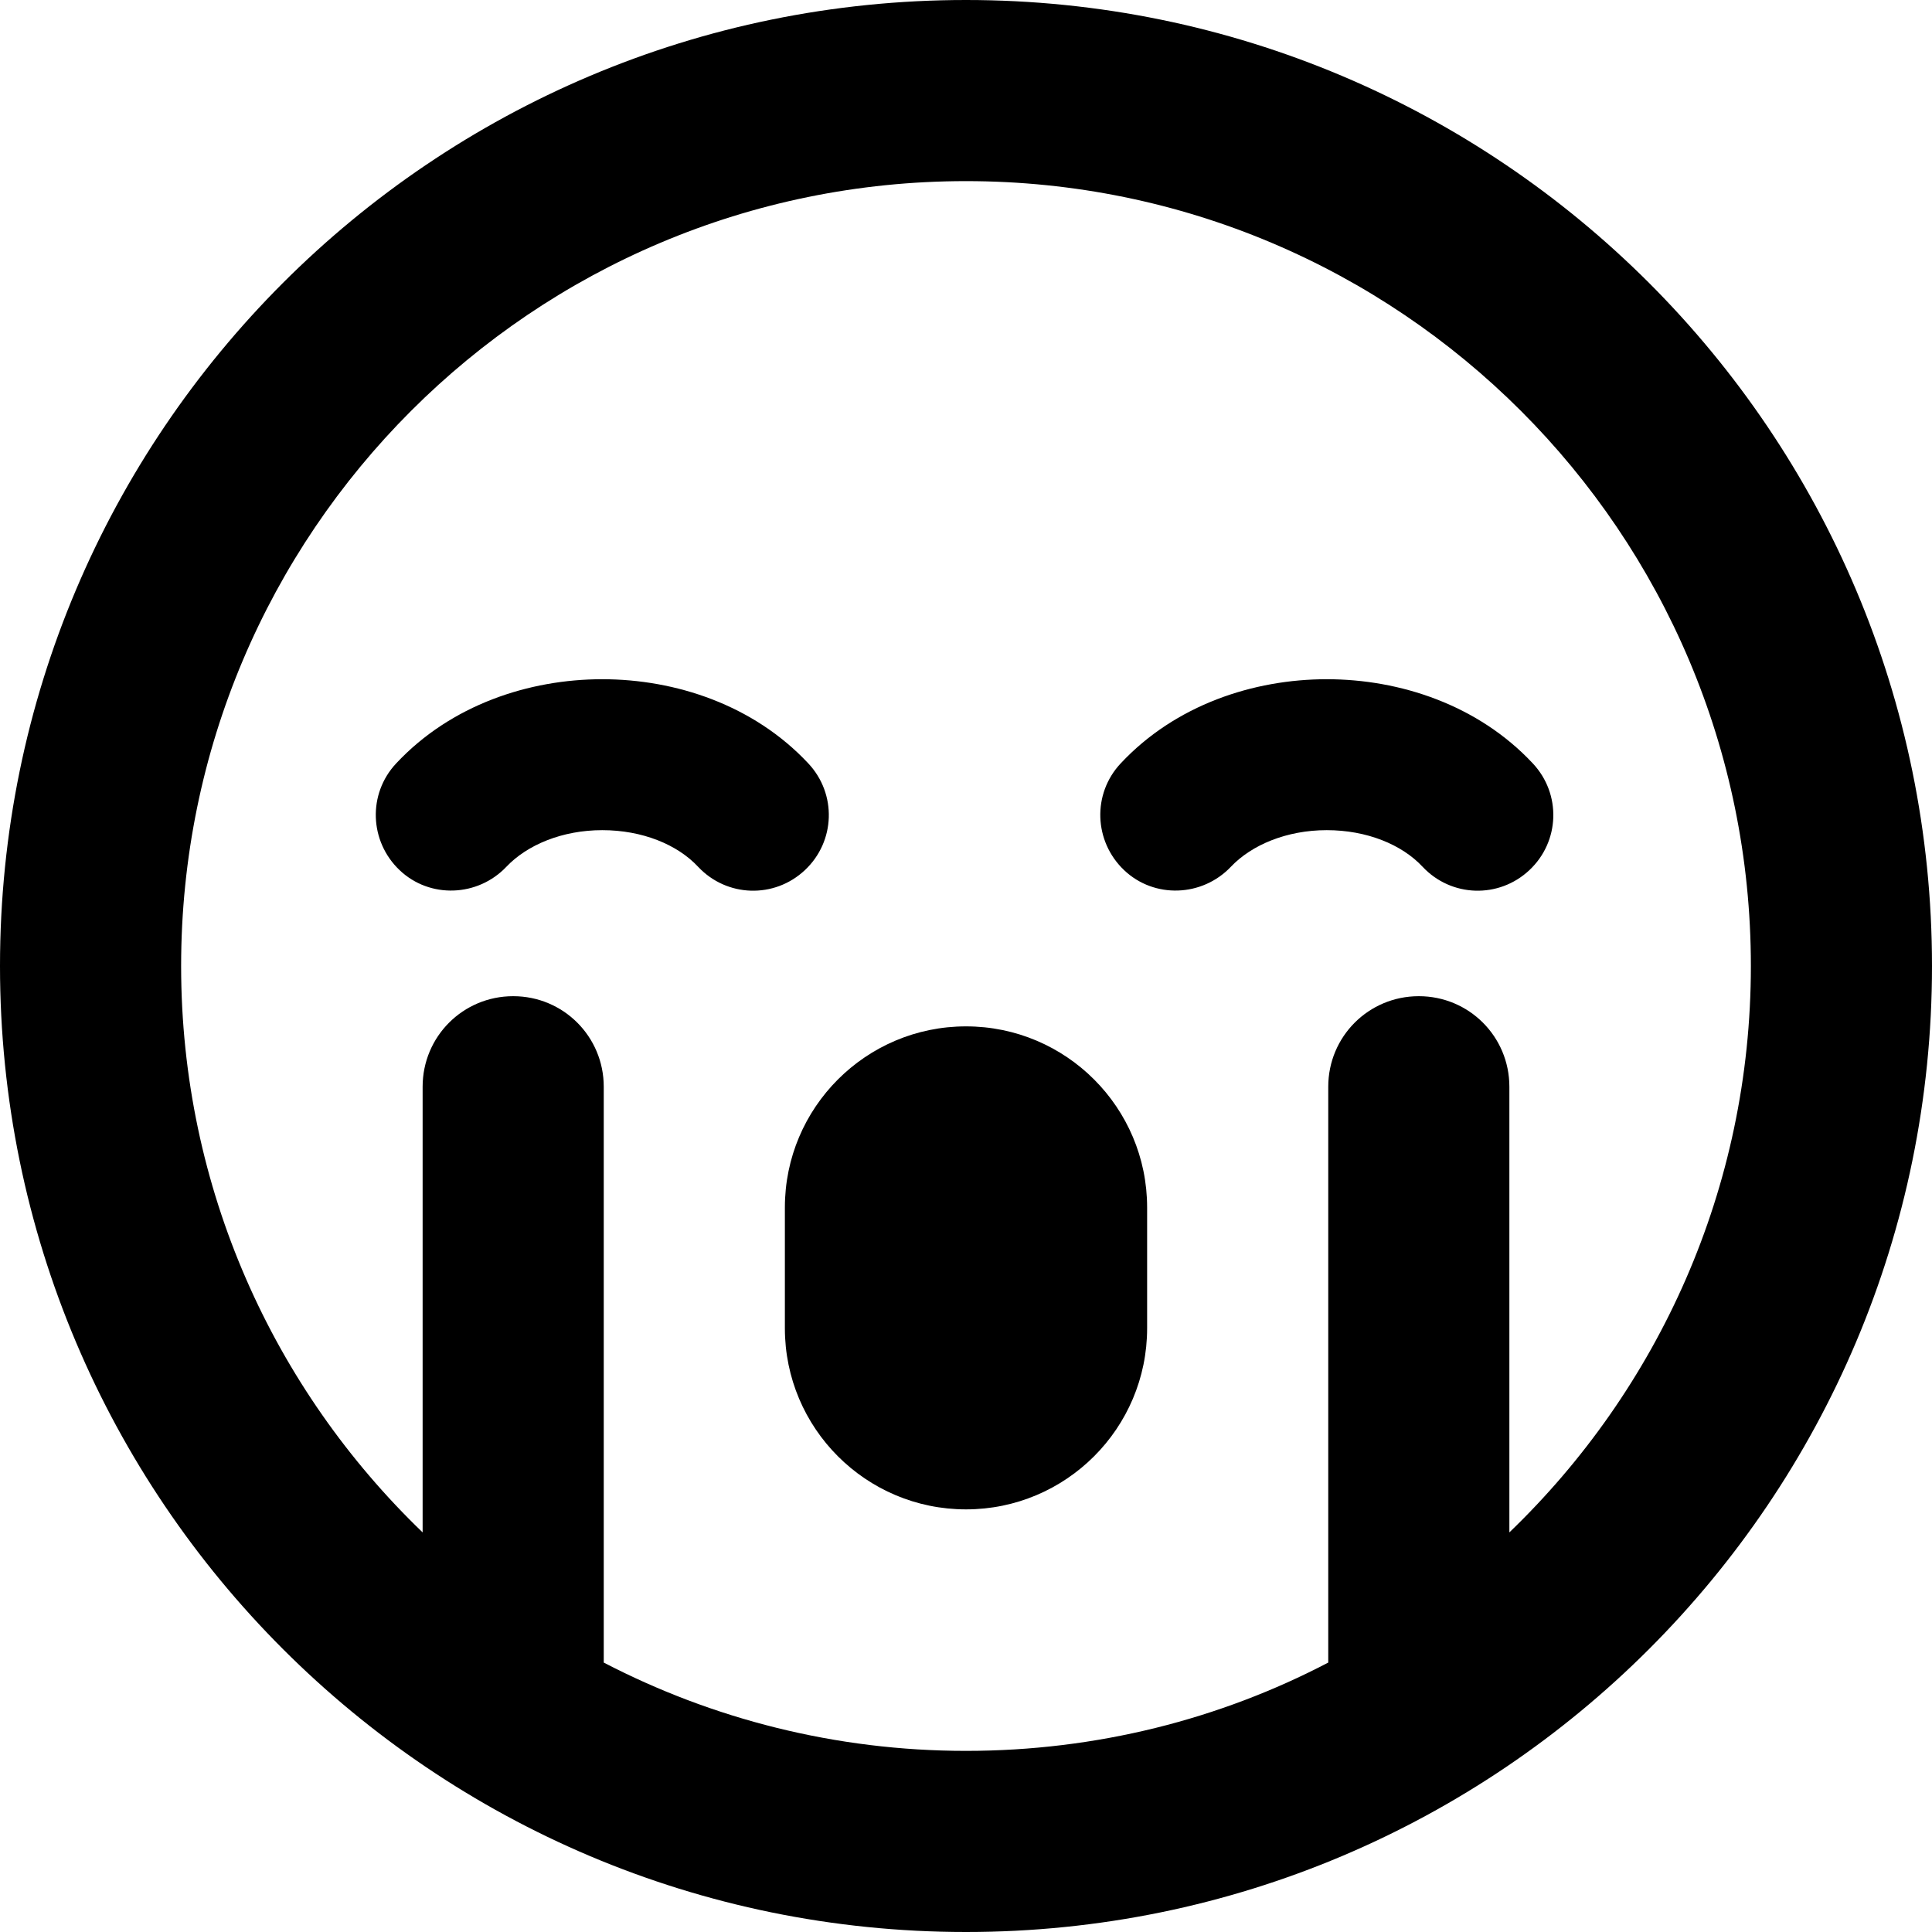
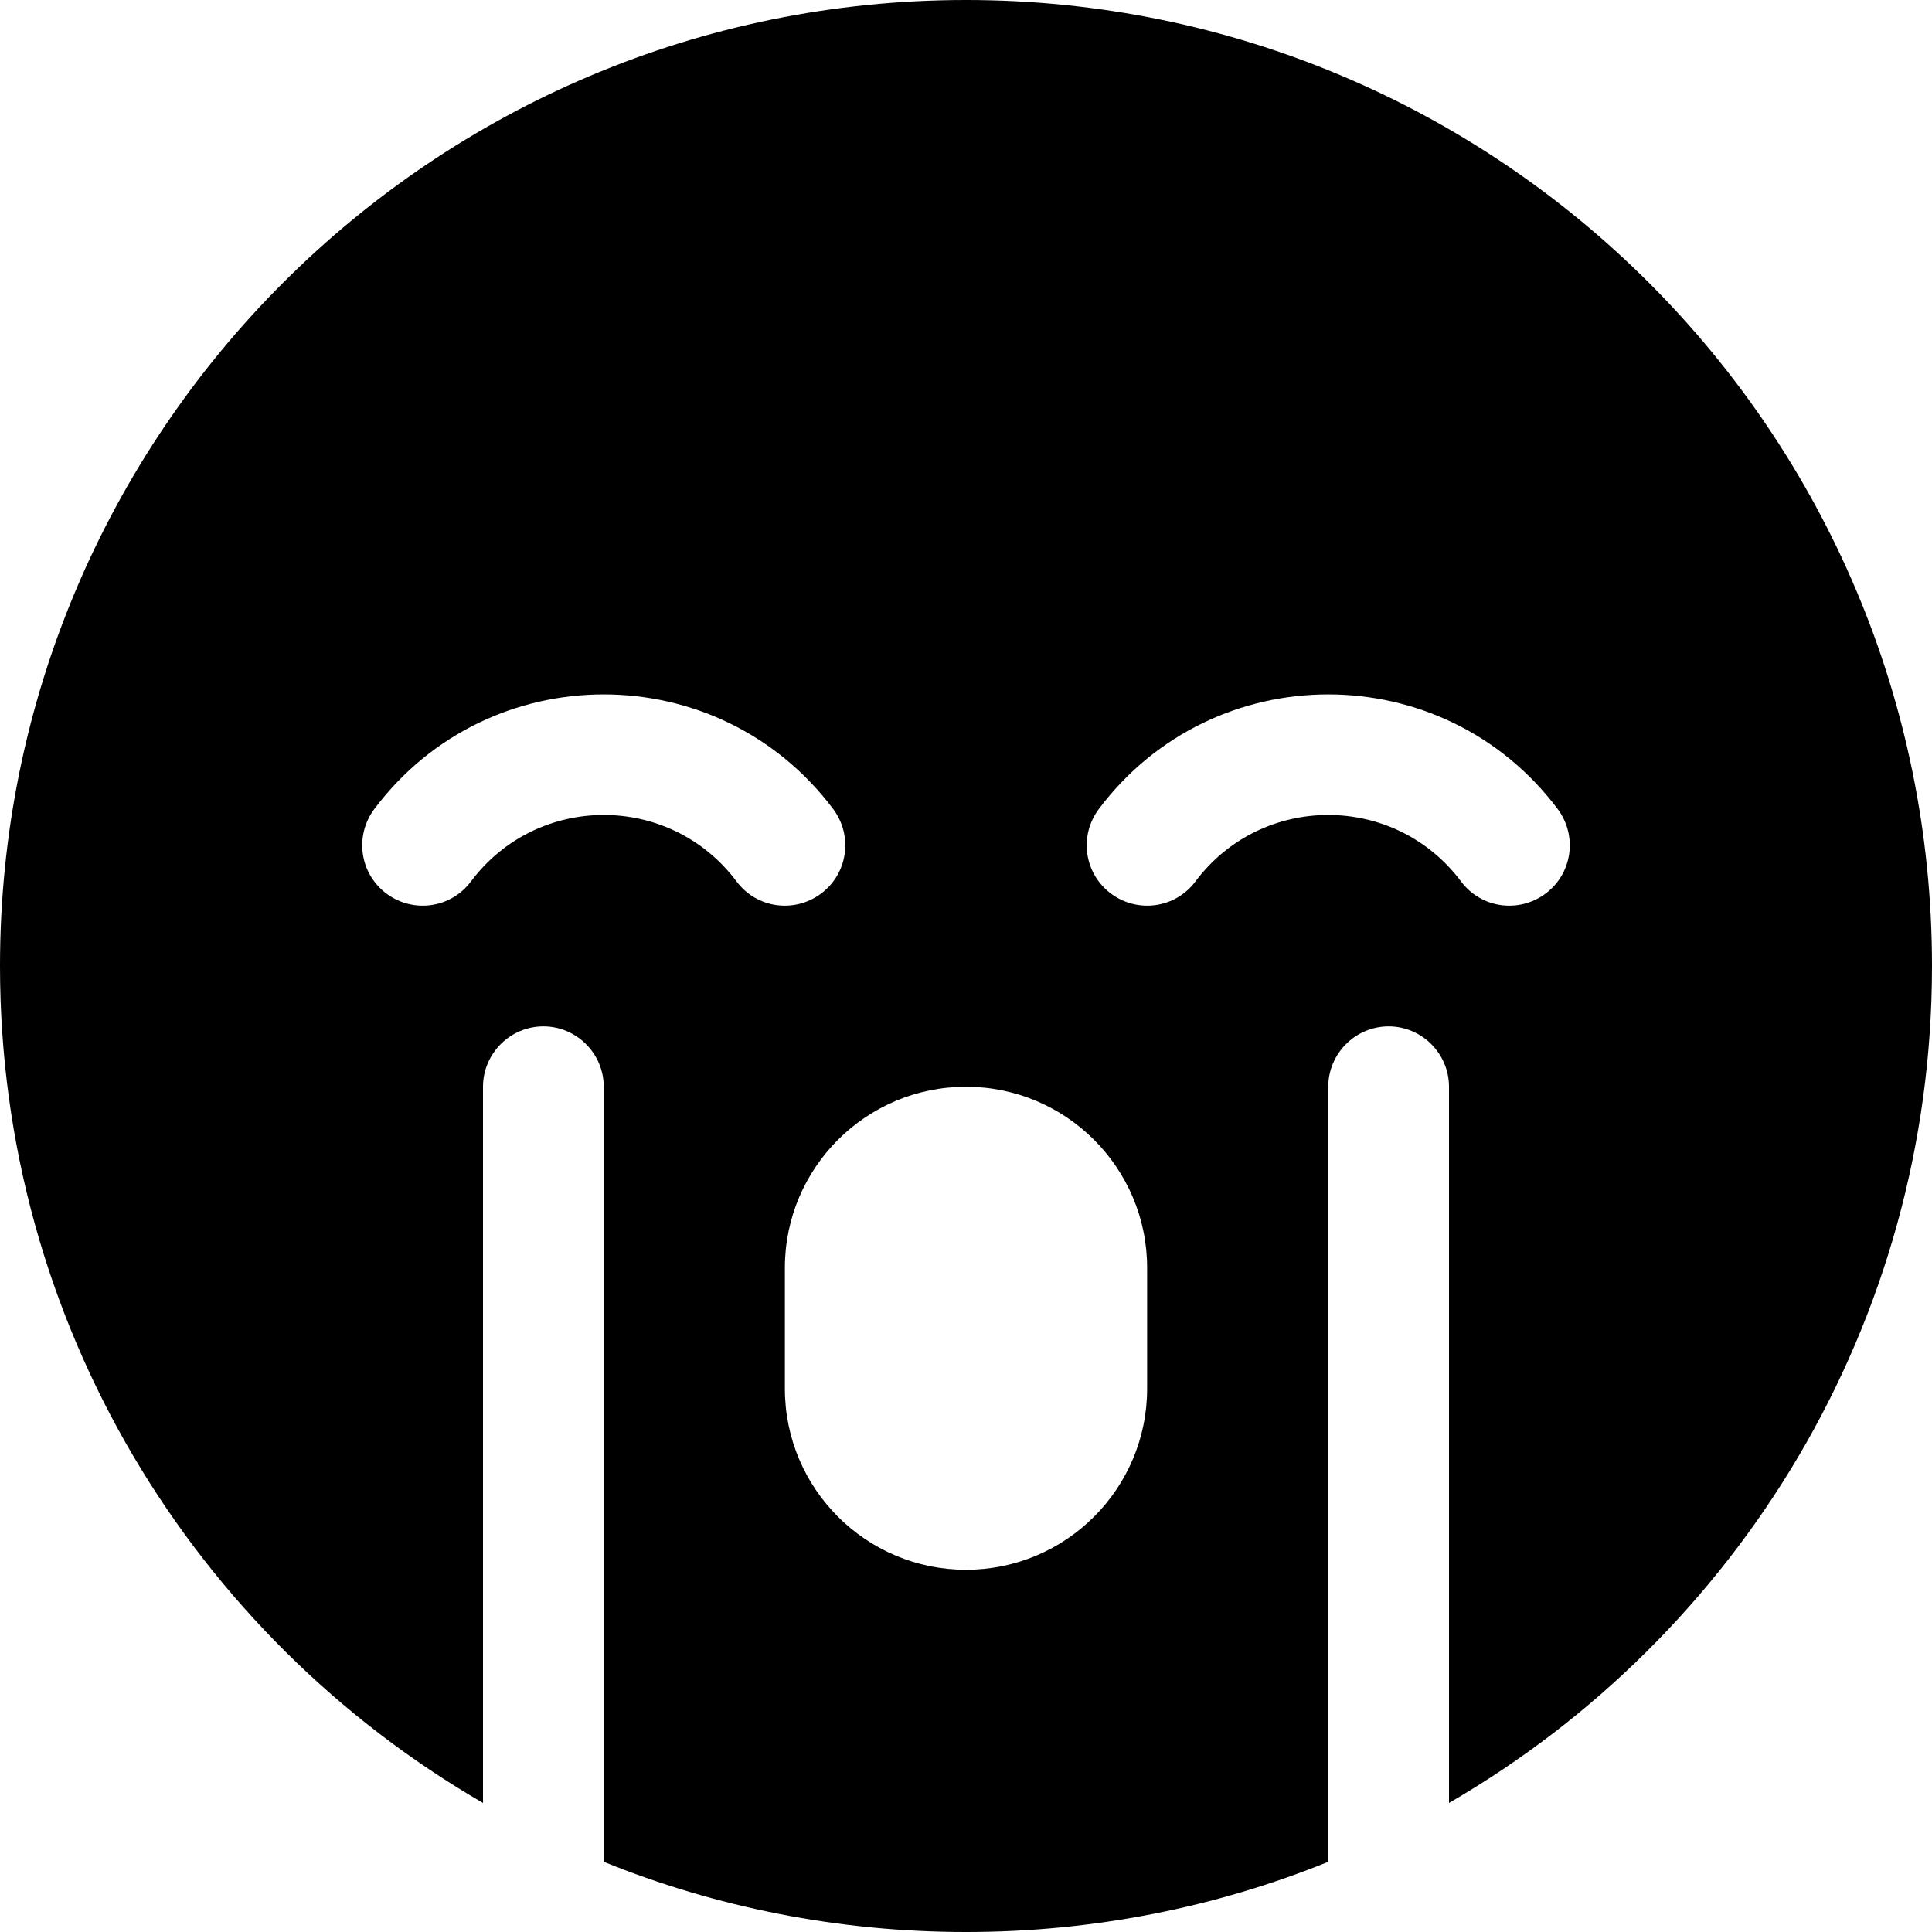
<svg xmlns="http://www.w3.org/2000/svg" viewBox="0 0 512 512">
-   <path d="M400 406.1V288c0-13.3-10.7-24-24-24s-24 10.7-24 24V440.6c-28.7 15-61.4 23.4-96 23.4s-67.3-8.5-96-23.4V288c0-13.3-10.7-24-24-24s-24 10.7-24 24V406.1C72.6 368.2 48 315 48 256C48 141.1 141.1 48 256 48s208 93.1 208 208c0 59-24.6 112.2-64 150.1zM256 512A256 256 0 1 0 256 0a256 256 0 1 0 0 512zM159.6 220c10.6 0 19.9 3.8 25.4 9.7c7.6 8.1 20.2 8.5 28.3 .9s8.5-20.2 .9-28.3C199.7 186.8 179 180 159.6 180s-40.1 6.8-54.6 22.3c-7.6 8.1-7.1 20.7 .9 28.3s20.7 7.1 28.3-.9c5.5-5.8 14.8-9.7 25.4-9.7zm166.6 9.7c5.5-5.8 14.8-9.7 25.4-9.7s19.9 3.8 25.4 9.7c7.6 8.1 20.2 8.5 28.3 .9s8.5-20.2 .9-28.3C391.7 186.8 371 180 351.6 180s-40.1 6.8-54.6 22.3c-7.6 8.1-7.1 20.7 .9 28.3s20.7 7.1 28.3-.9zM208 320v32c0 26.5 21.5 48 48 48s48-21.5 48-48V320c0-26.5-21.5-48-48-48s-48 21.5-48 48z" />
+   <path d="M352 493.4c-29.6 12-62.1 18.6-96 18.6s-66.4-6.6-96-18.6V288c0-8.8-7.2-16-16-16s-16 7.2-16 16V477.8C51.5 433.5 0 350.8 0 256C0 114.6 114.6 0 256 0S512 114.6 512 256c0 94.8-51.5 177.5-128 221.8V288c0-8.8-7.2-16-16-16s-16 7.2-16 16V493.4zM195.2 233.6c5.3 7.1 15.3 8.5 22.4 3.2s8.5-15.3 3.2-22.4c-30.4-40.5-91.2-40.5-121.6 0c-5.3 7.1-3.9 17.1 3.2 22.4s17.1 3.9 22.4-3.2c17.6-23.5 52.8-23.5 70.4 0zm121.6 0c17.6-23.5 52.8-23.5 70.4 0c5.3 7.1 15.3 8.5 22.4 3.2s8.5-15.3 3.2-22.4c-30.4-40.5-91.2-40.5-121.6 0c-5.3 7.1-3.9 17.1 3.2 22.4s17.1 3.9 22.4-3.2zM208 336v32c0 26.5 21.5 48 48 48s48-21.5 48-48V336c0-26.5-21.5-48-48-48s-48 21.5-48 48z" />
</svg>
